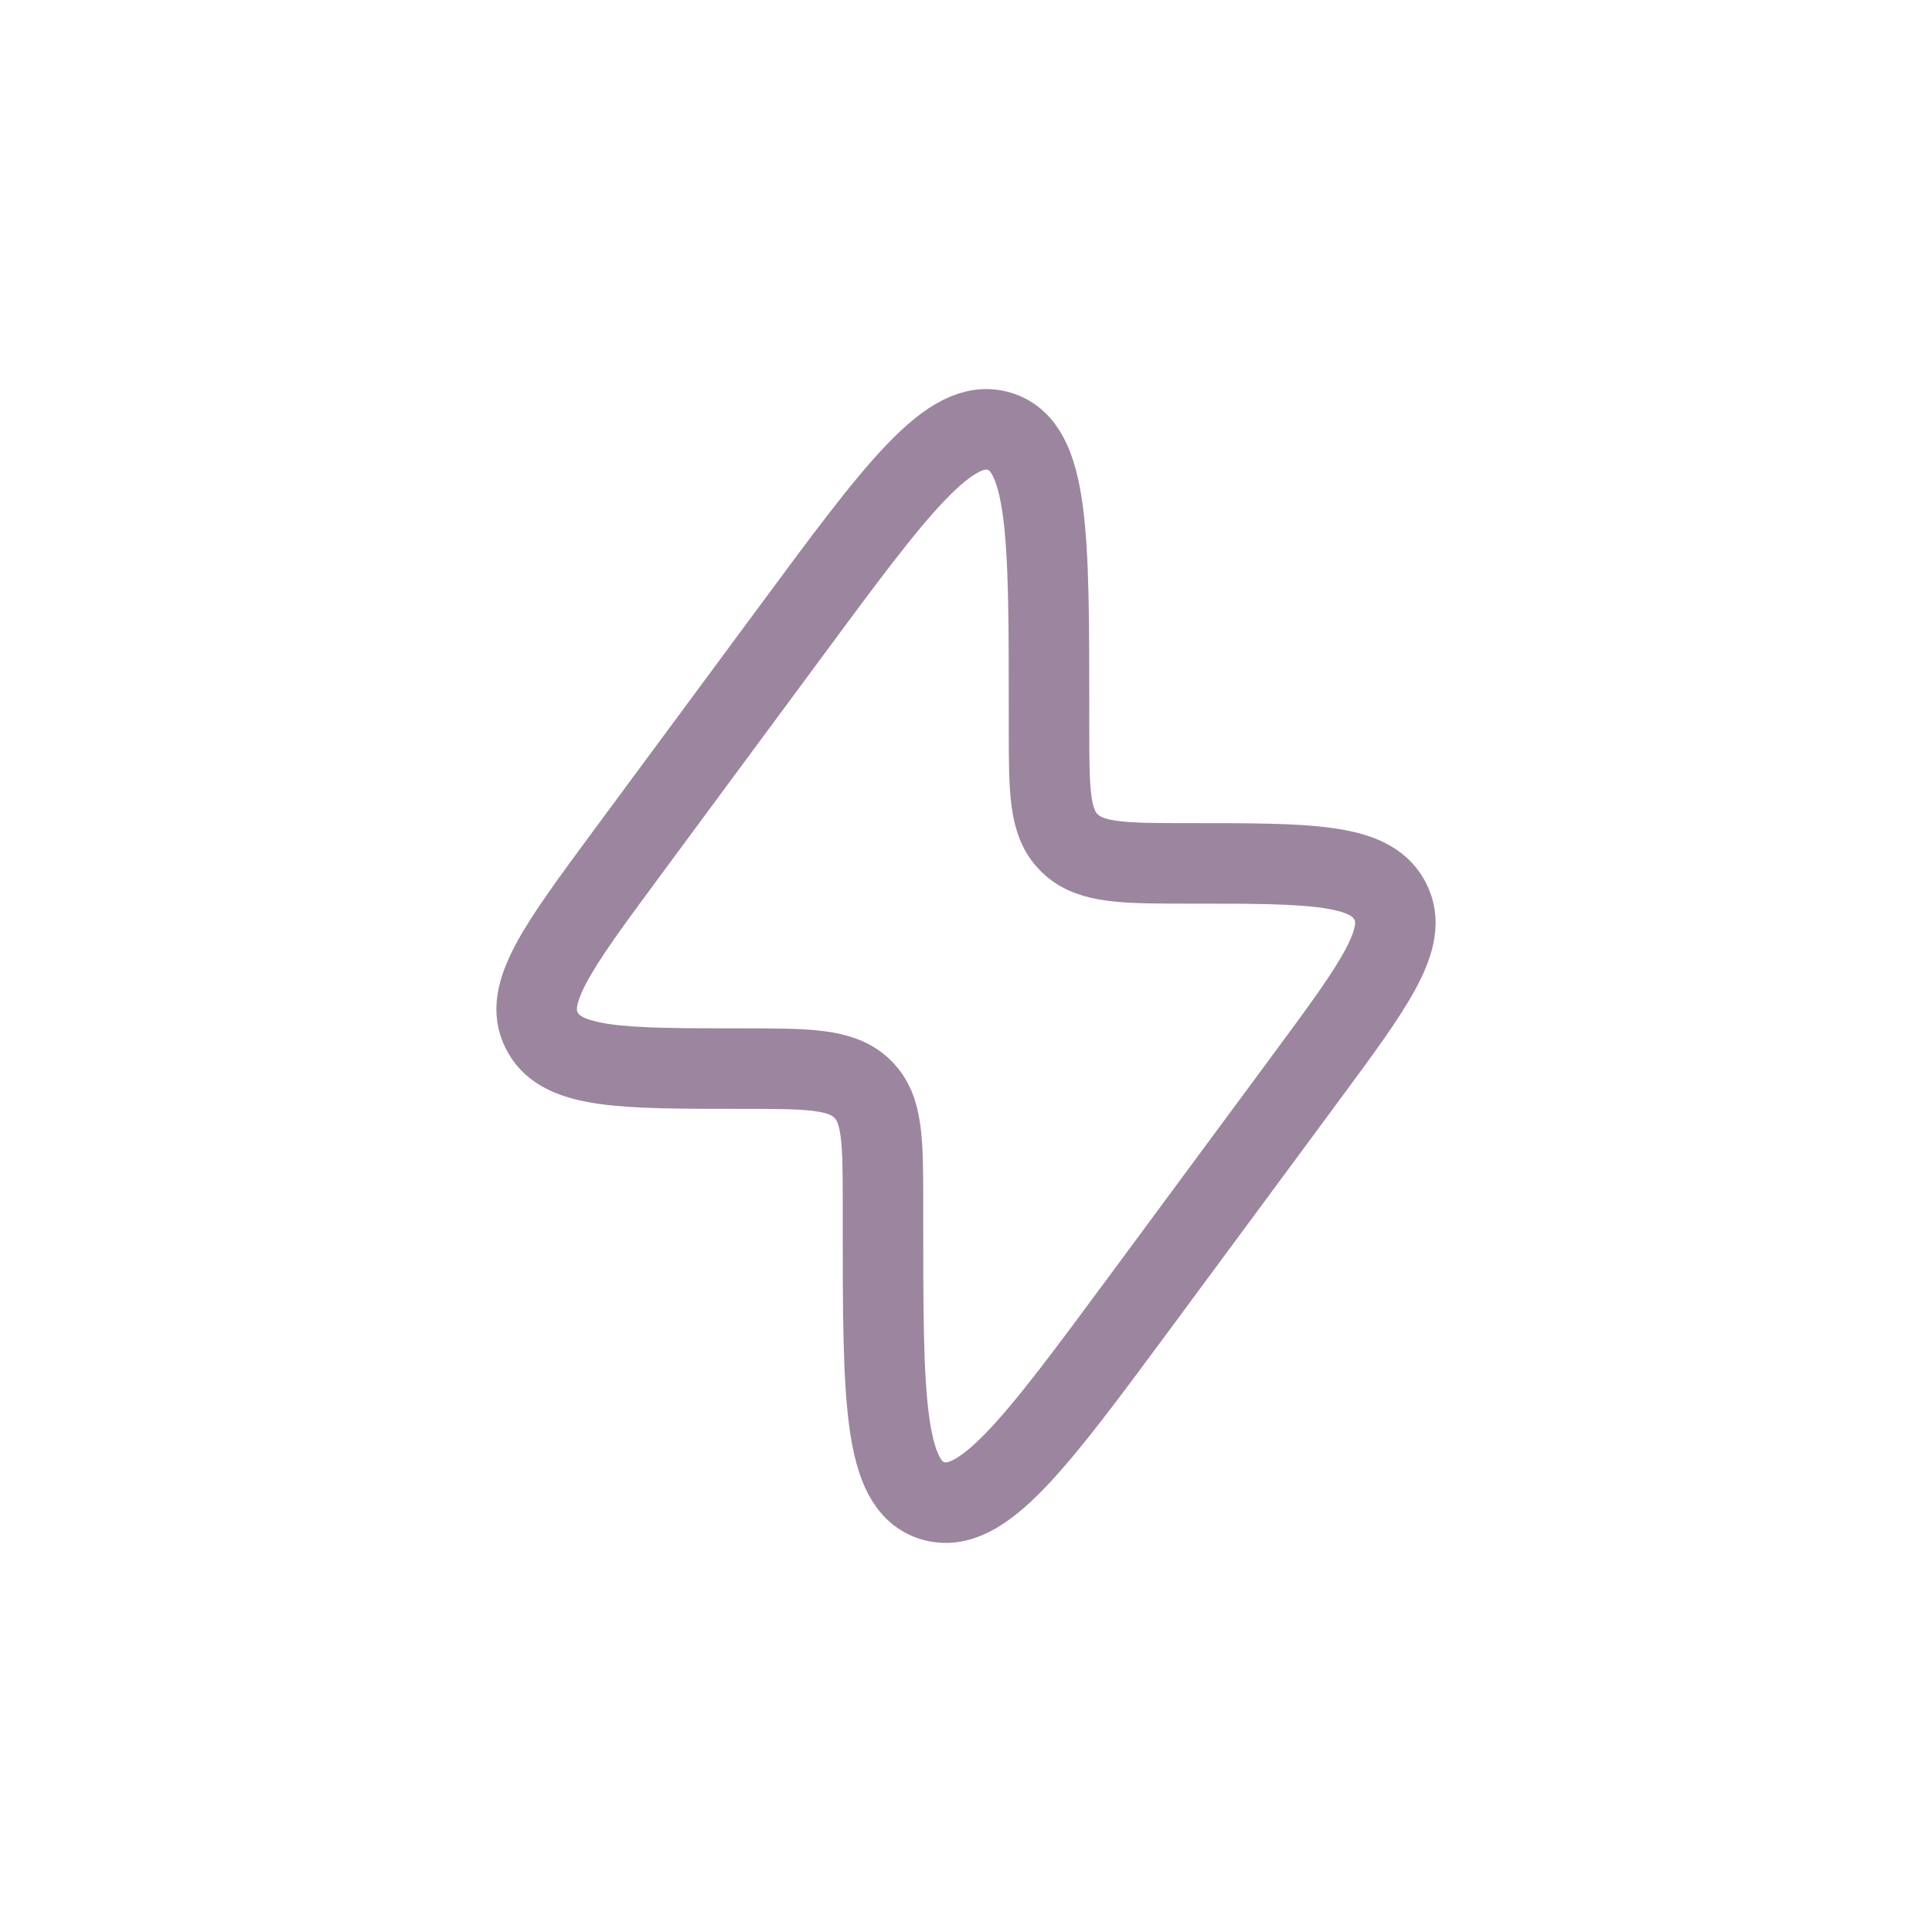
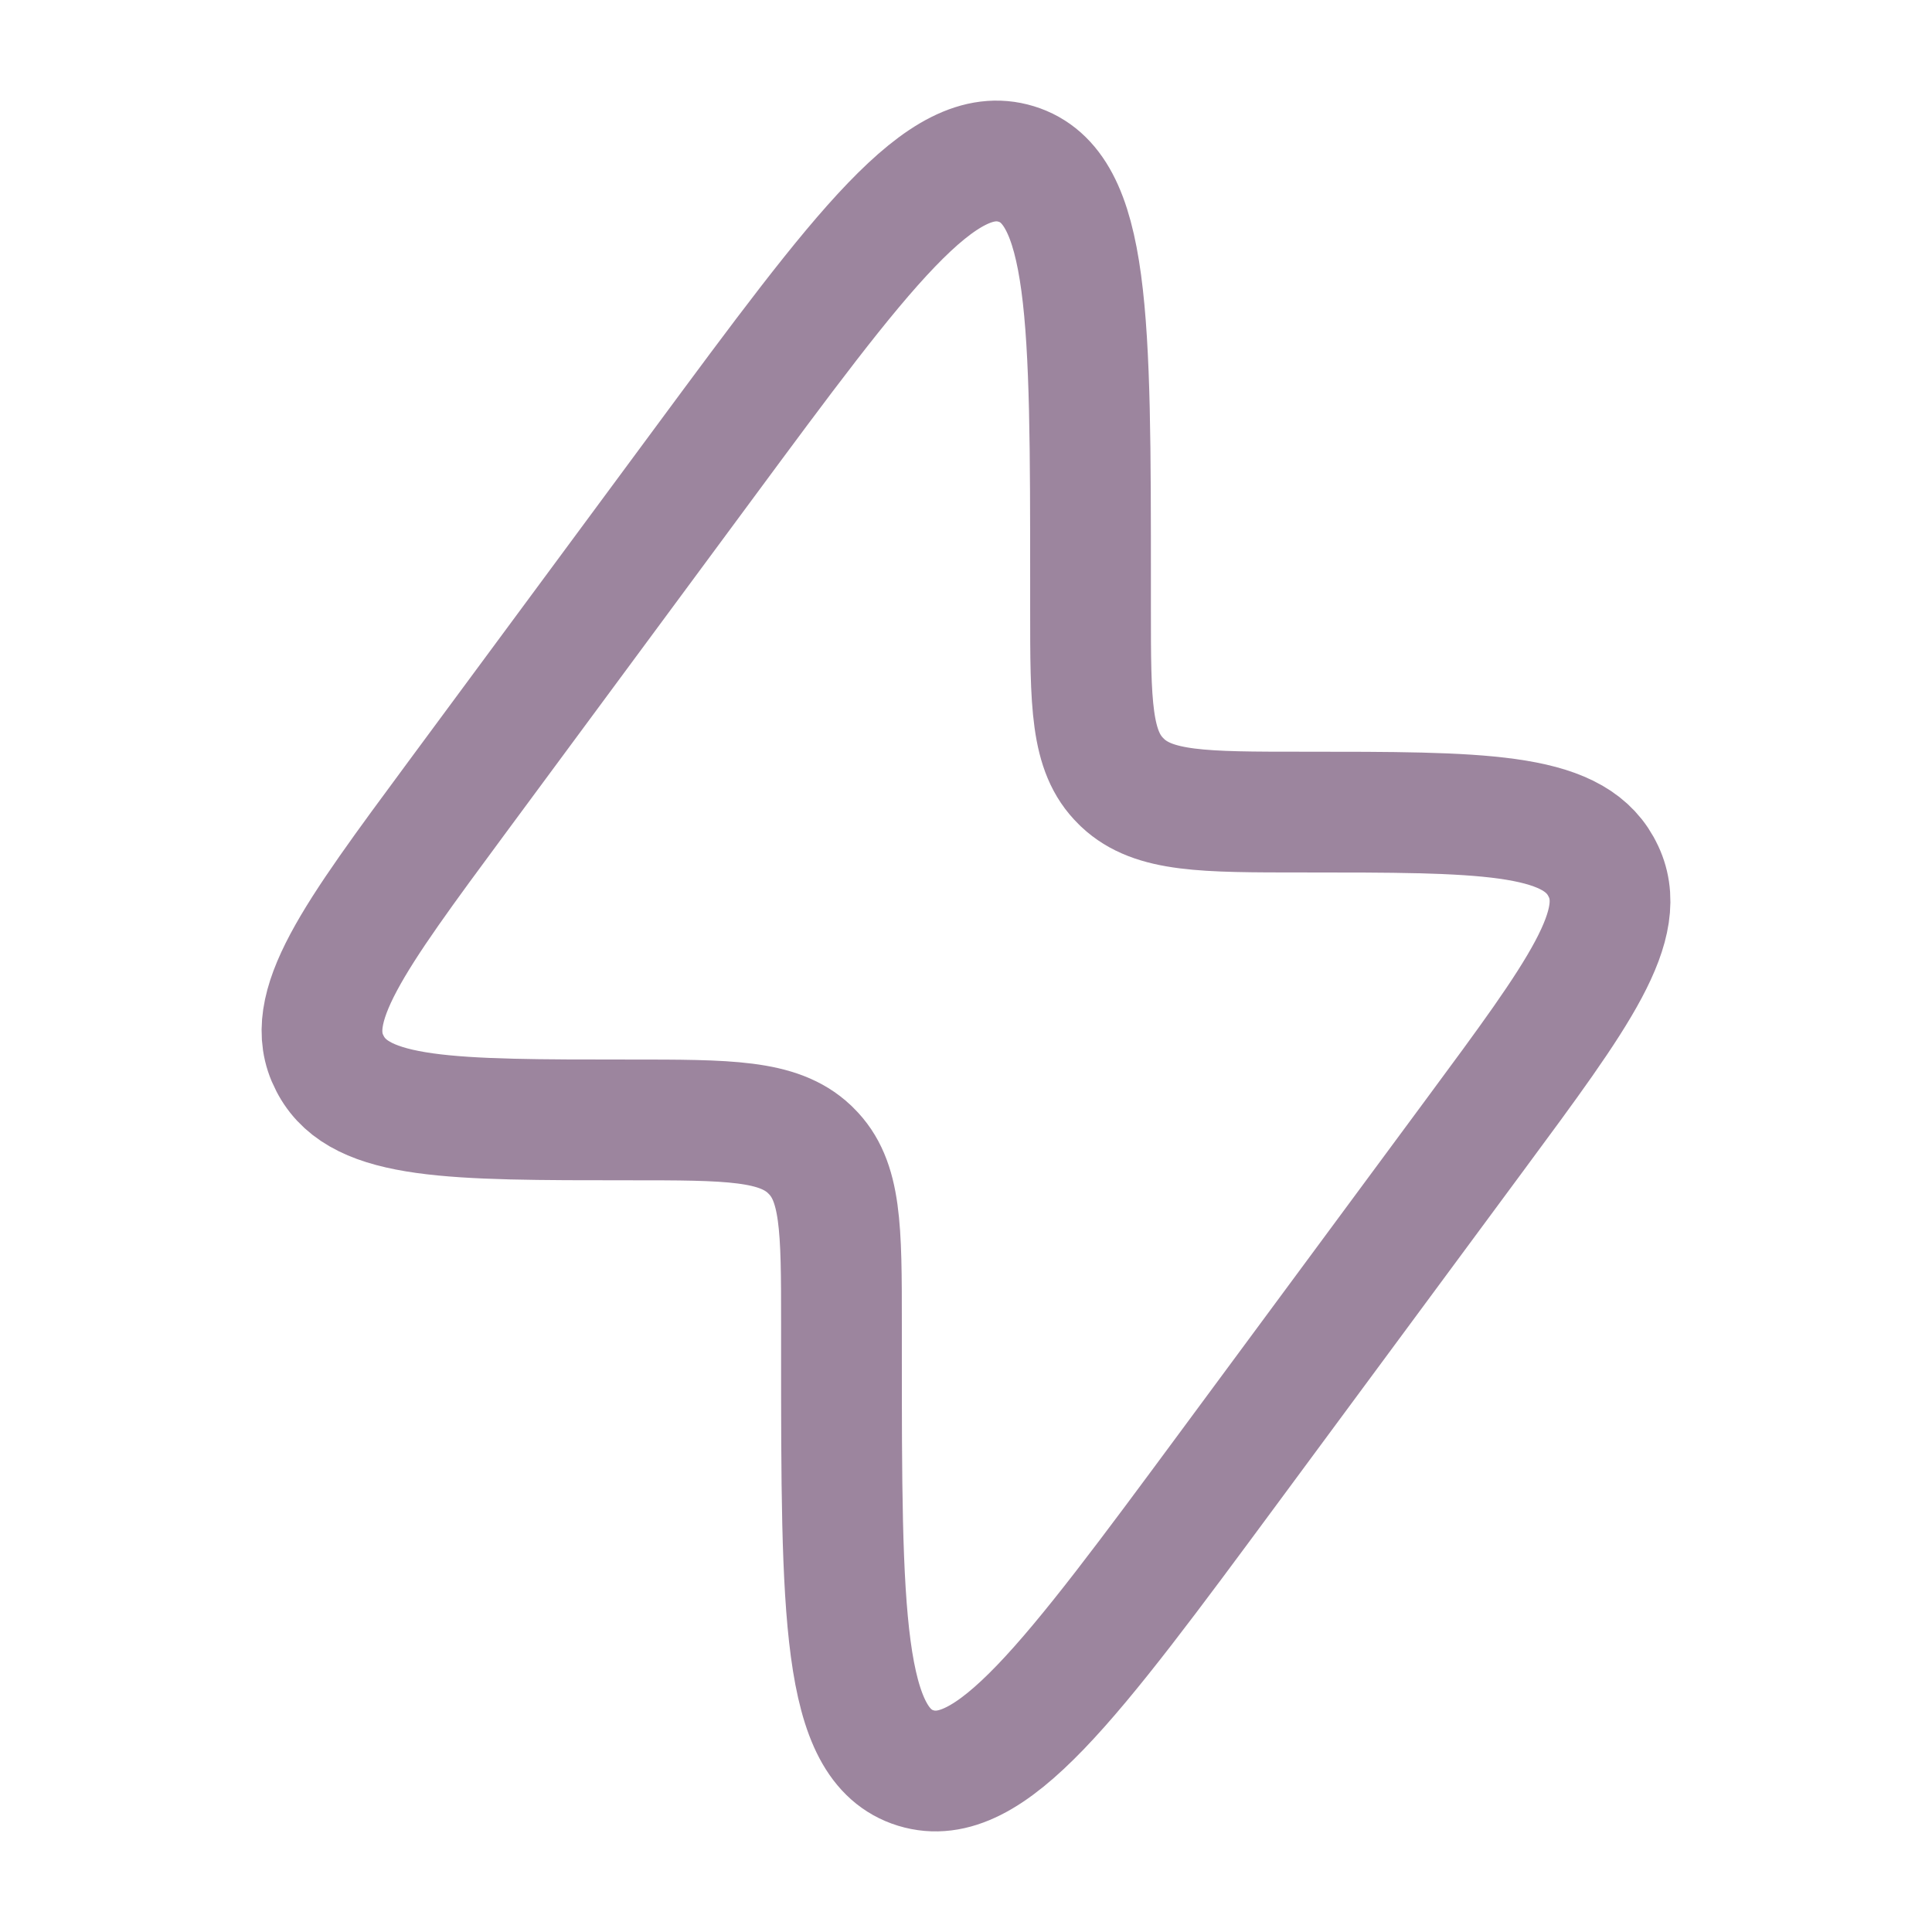
- <svg xmlns="http://www.w3.org/2000/svg" width="36" height="36" viewBox="0 0 36 36" fill="none">
-   <path d="M11.669 15.914L14.732 11.771C16.711 9.093 17.701 7.754 18.624 8.037C19.547 8.32 19.547 9.962 19.547 13.247V13.557C19.547 14.742 19.547 15.334 19.926 15.705L19.946 15.725C20.333 16.088 20.949 16.088 22.182 16.088C24.401 16.088 25.511 16.088 25.886 16.761C25.892 16.772 25.898 16.784 25.904 16.795C26.258 17.478 25.615 18.348 24.33 20.086L21.268 24.229C19.289 26.907 18.299 28.246 17.376 27.963C16.453 27.68 16.453 26.038 16.453 22.753L16.453 22.443C16.453 21.259 16.453 20.666 16.074 20.295L16.054 20.275C15.667 19.912 15.051 19.912 13.818 19.912C11.599 19.912 10.489 19.912 10.114 19.239C10.108 19.228 10.102 19.216 10.096 19.205C9.742 18.522 10.385 17.653 11.669 15.914Z" stroke="#9C859E" stroke-width="1.5" />
+ <svg xmlns="http://www.w3.org/2000/svg" width="24" height="24" viewBox="0 0 24 24" fill="none">
+   <path d="M5.67 9.914L8.732 5.771C10.711 3.093 11.701 1.754 12.624 2.037C13.547 2.32 13.547 3.962 13.547 7.247V7.557C13.547 8.742 13.547 9.334 13.926 9.705L13.946 9.725C14.333 10.088 14.949 10.088 16.182 10.088C18.401 10.088 19.511 10.088 19.886 10.761C19.892 10.772 19.898 10.784 19.904 10.795C20.258 11.478 19.615 12.348 18.33 14.086L15.268 18.229C13.289 20.907 12.299 22.246 11.376 21.963C10.453 21.68 10.453 20.038 10.453 16.753L10.453 16.443C10.453 15.258 10.453 14.666 10.074 14.295L10.054 14.275C9.667 13.912 9.051 13.912 7.818 13.912C5.599 13.912 4.489 13.912 4.114 13.239C4.108 13.228 4.102 13.216 4.096 13.205C3.742 12.522 4.385 11.653 5.67 9.914Z" stroke="#9C859E" stroke-width="1.5" />
</svg>
